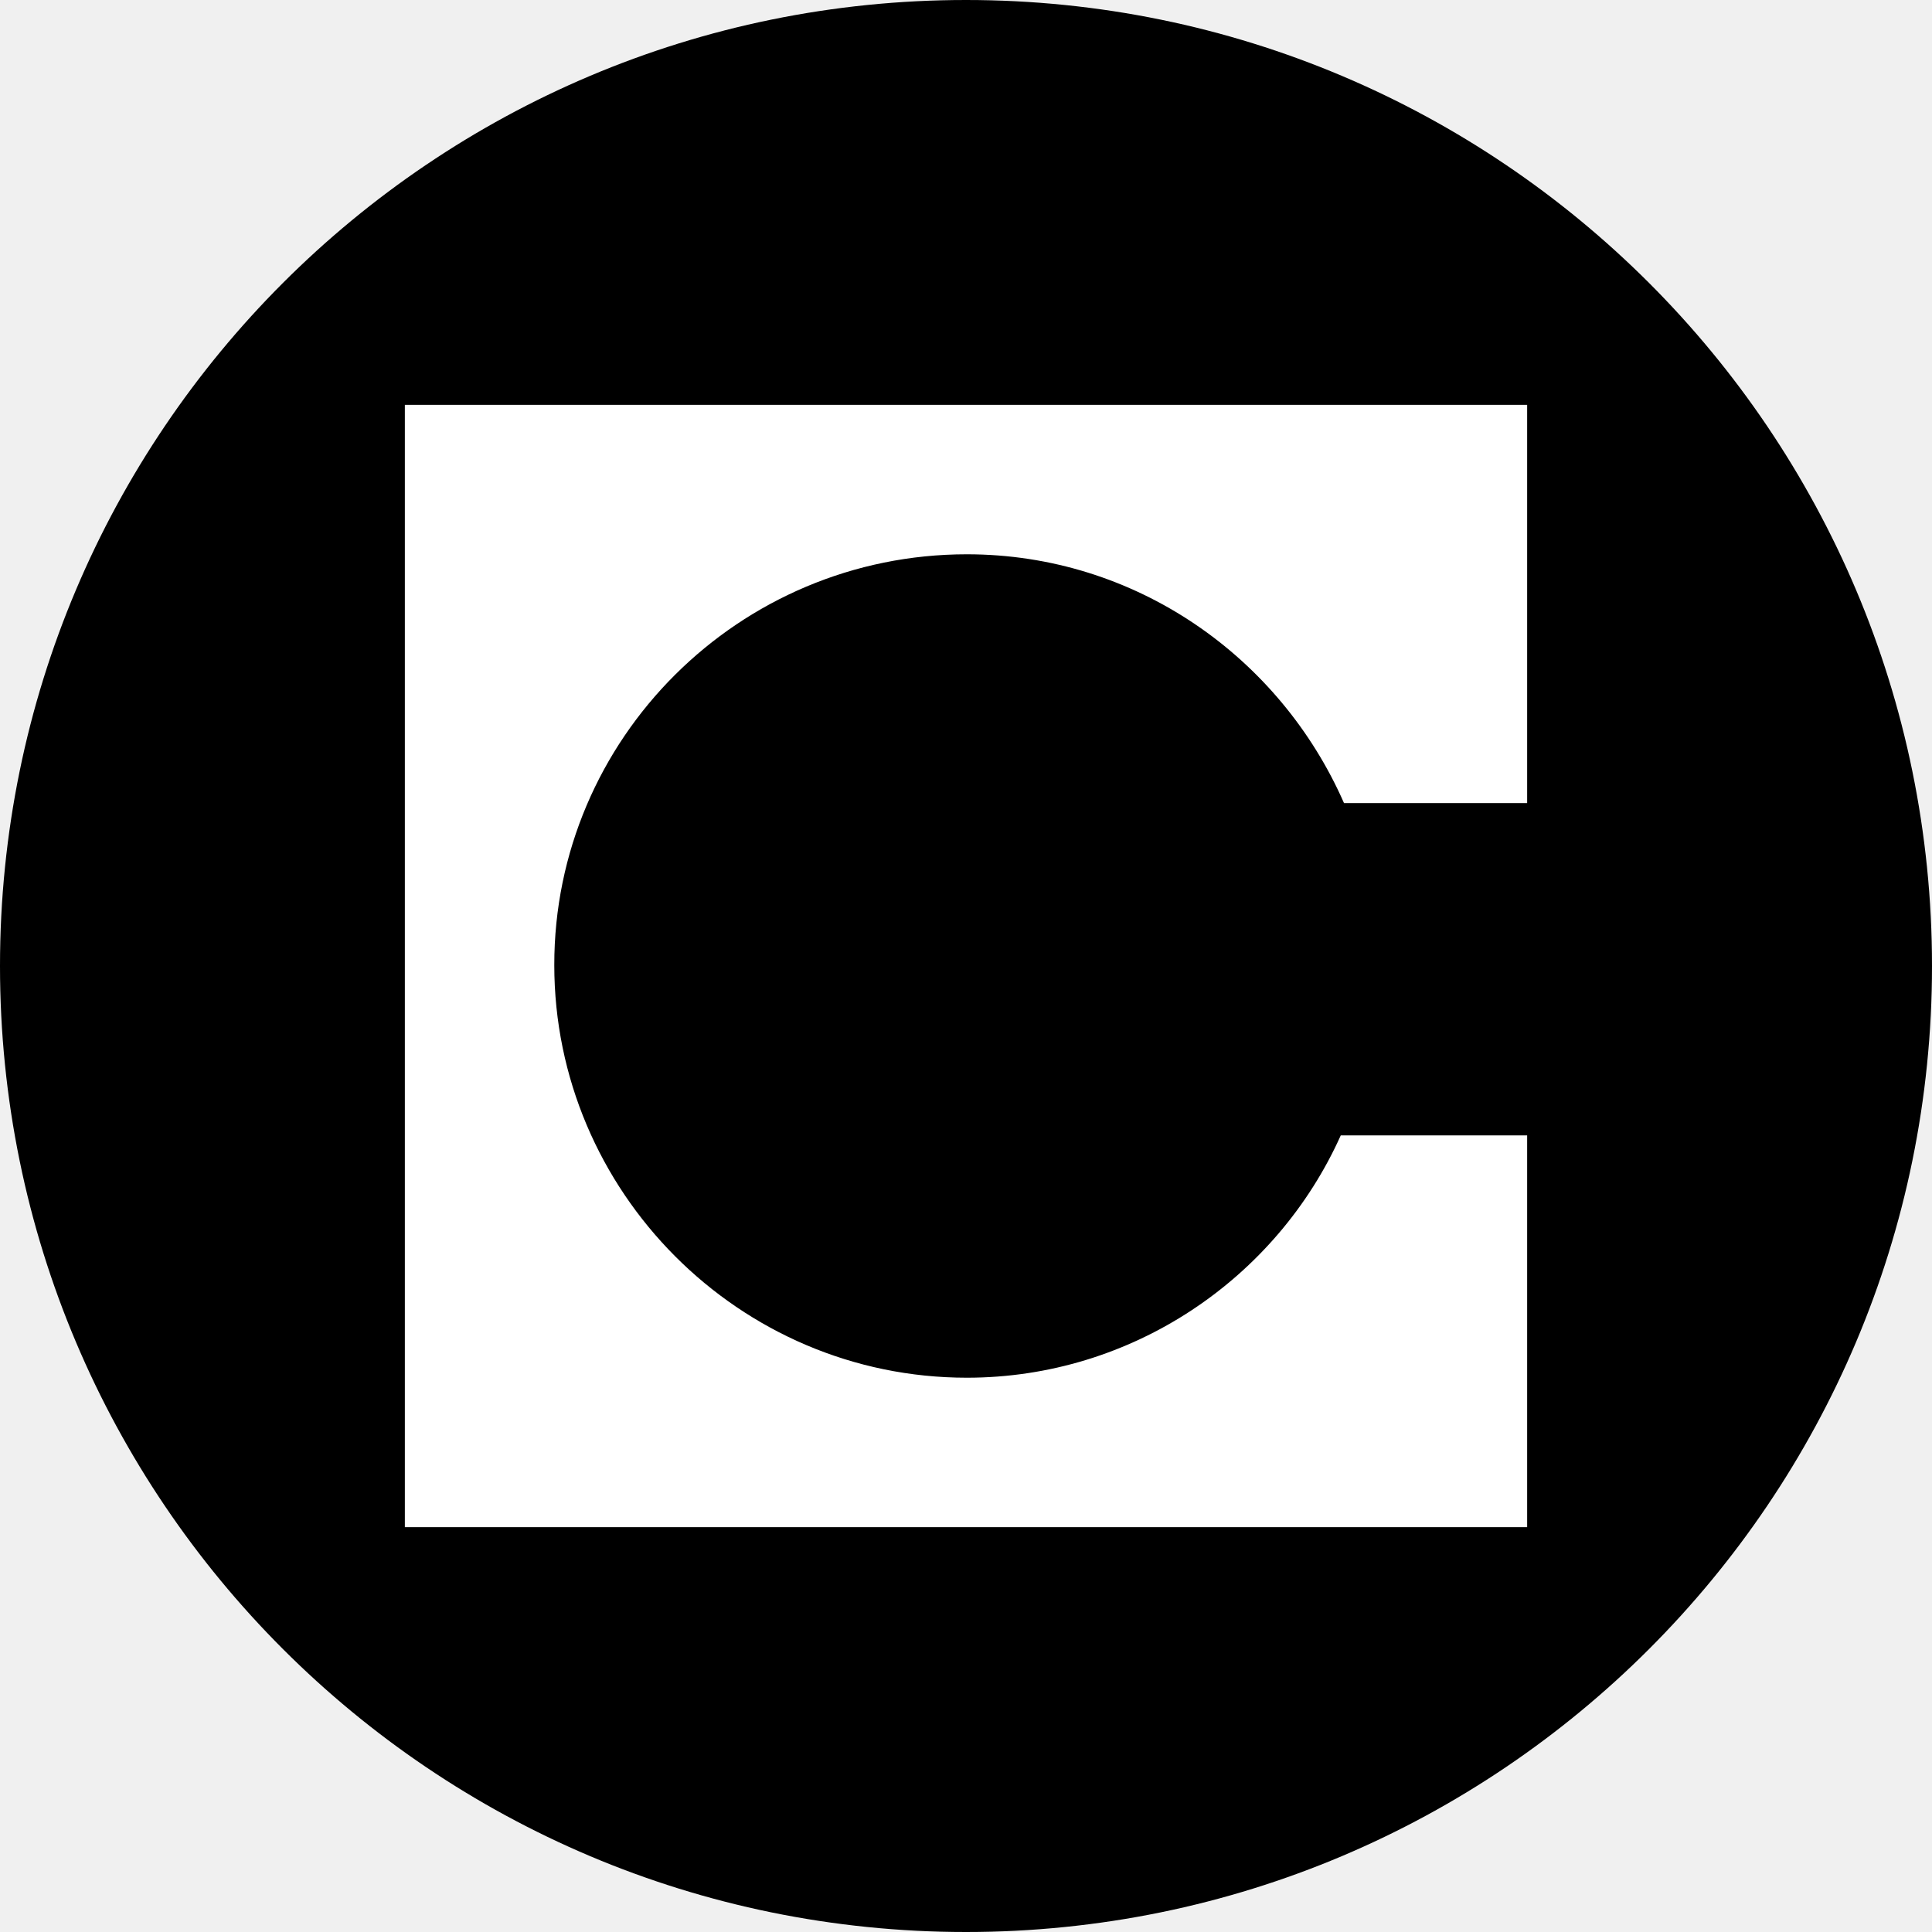
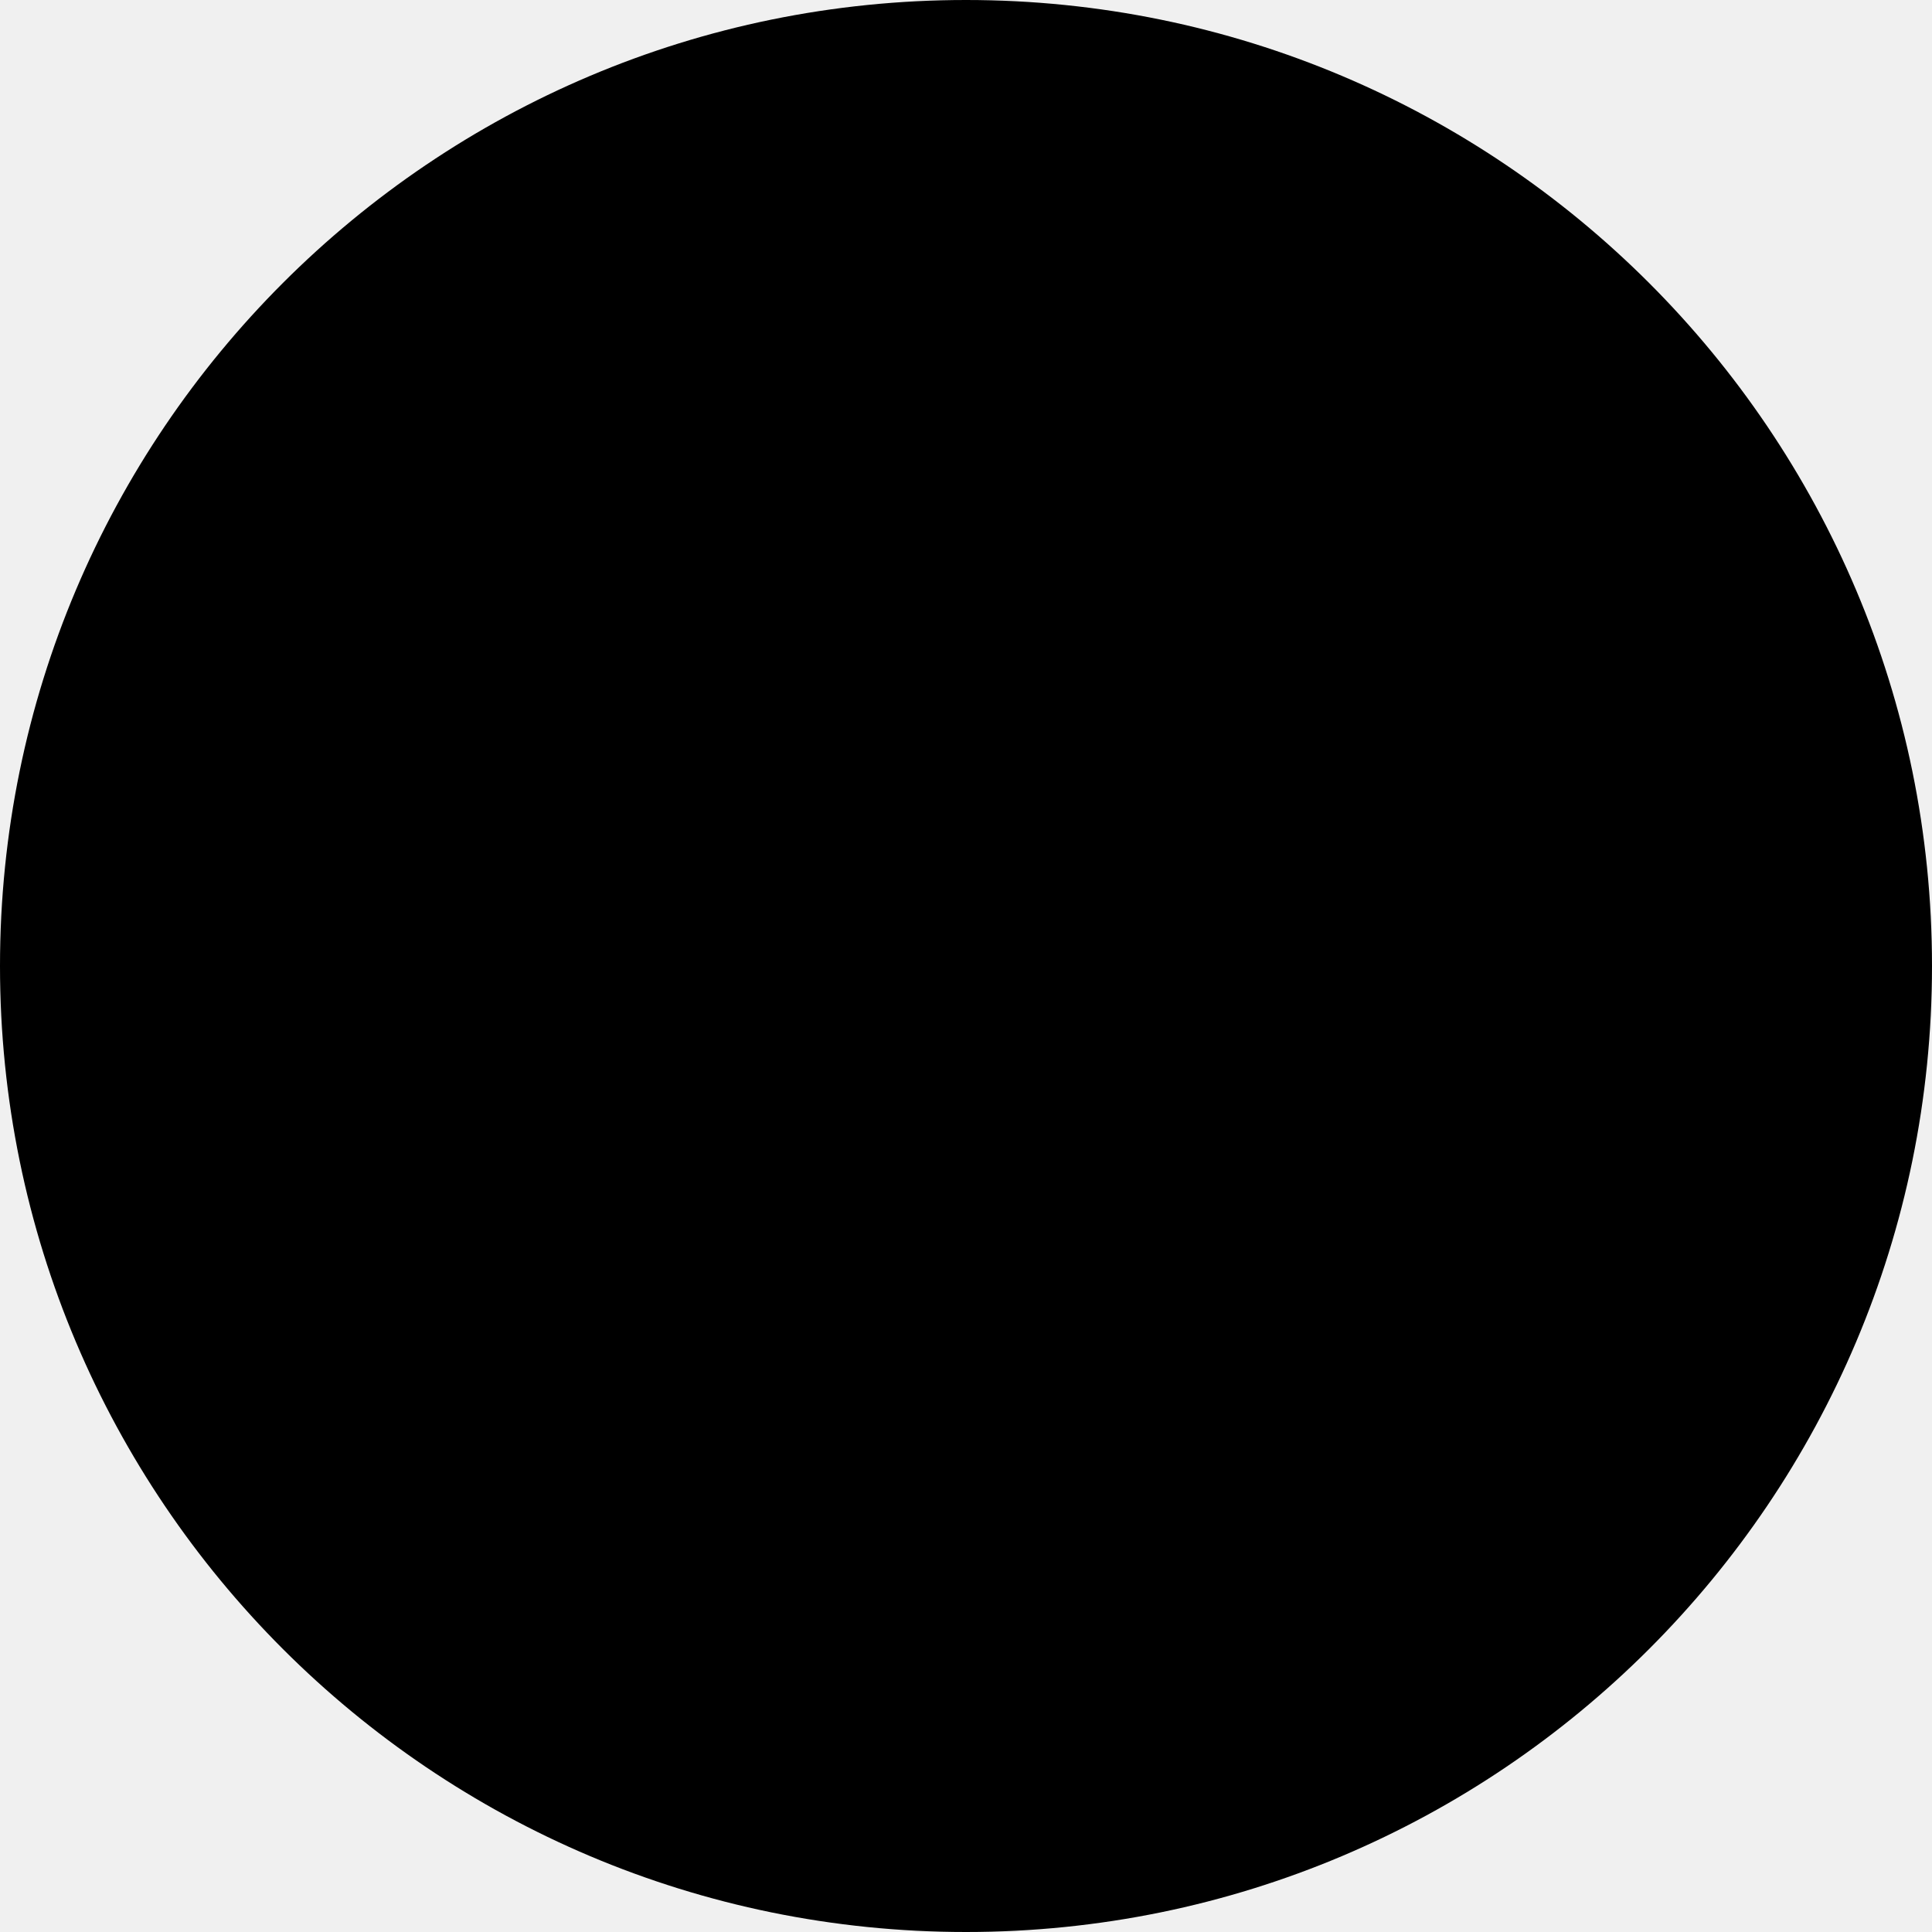
<svg xmlns="http://www.w3.org/2000/svg" width="100%" height="100%" viewBox="0 0 40 40" fill="none">
  <circle cx="20" cy="20" r="20" fill="black" />
-   <path d="M31.618 8.382H8.382V31.618H31.618V23.507H27.759C26.431 26.467 23.44 28.524 20.018 28.524C15.298 28.524 11.476 24.665 11.476 19.982C11.47 15.298 15.298 11.476 20.018 11.476C23.507 11.476 26.498 13.6 27.826 16.627H31.618V8.382Z" fill="white" />
+   <path d="M31.618 8.382H8.382V31.618H31.618V23.507H27.759C26.431 26.467 23.44 28.524 20.018 28.524C15.298 28.524 11.476 24.665 11.476 19.982C11.47 15.298 15.298 11.476 20.018 11.476C23.507 11.476 26.498 13.6 27.826 16.627H31.618V8.382Z" fill="#000000" />
</svg>
